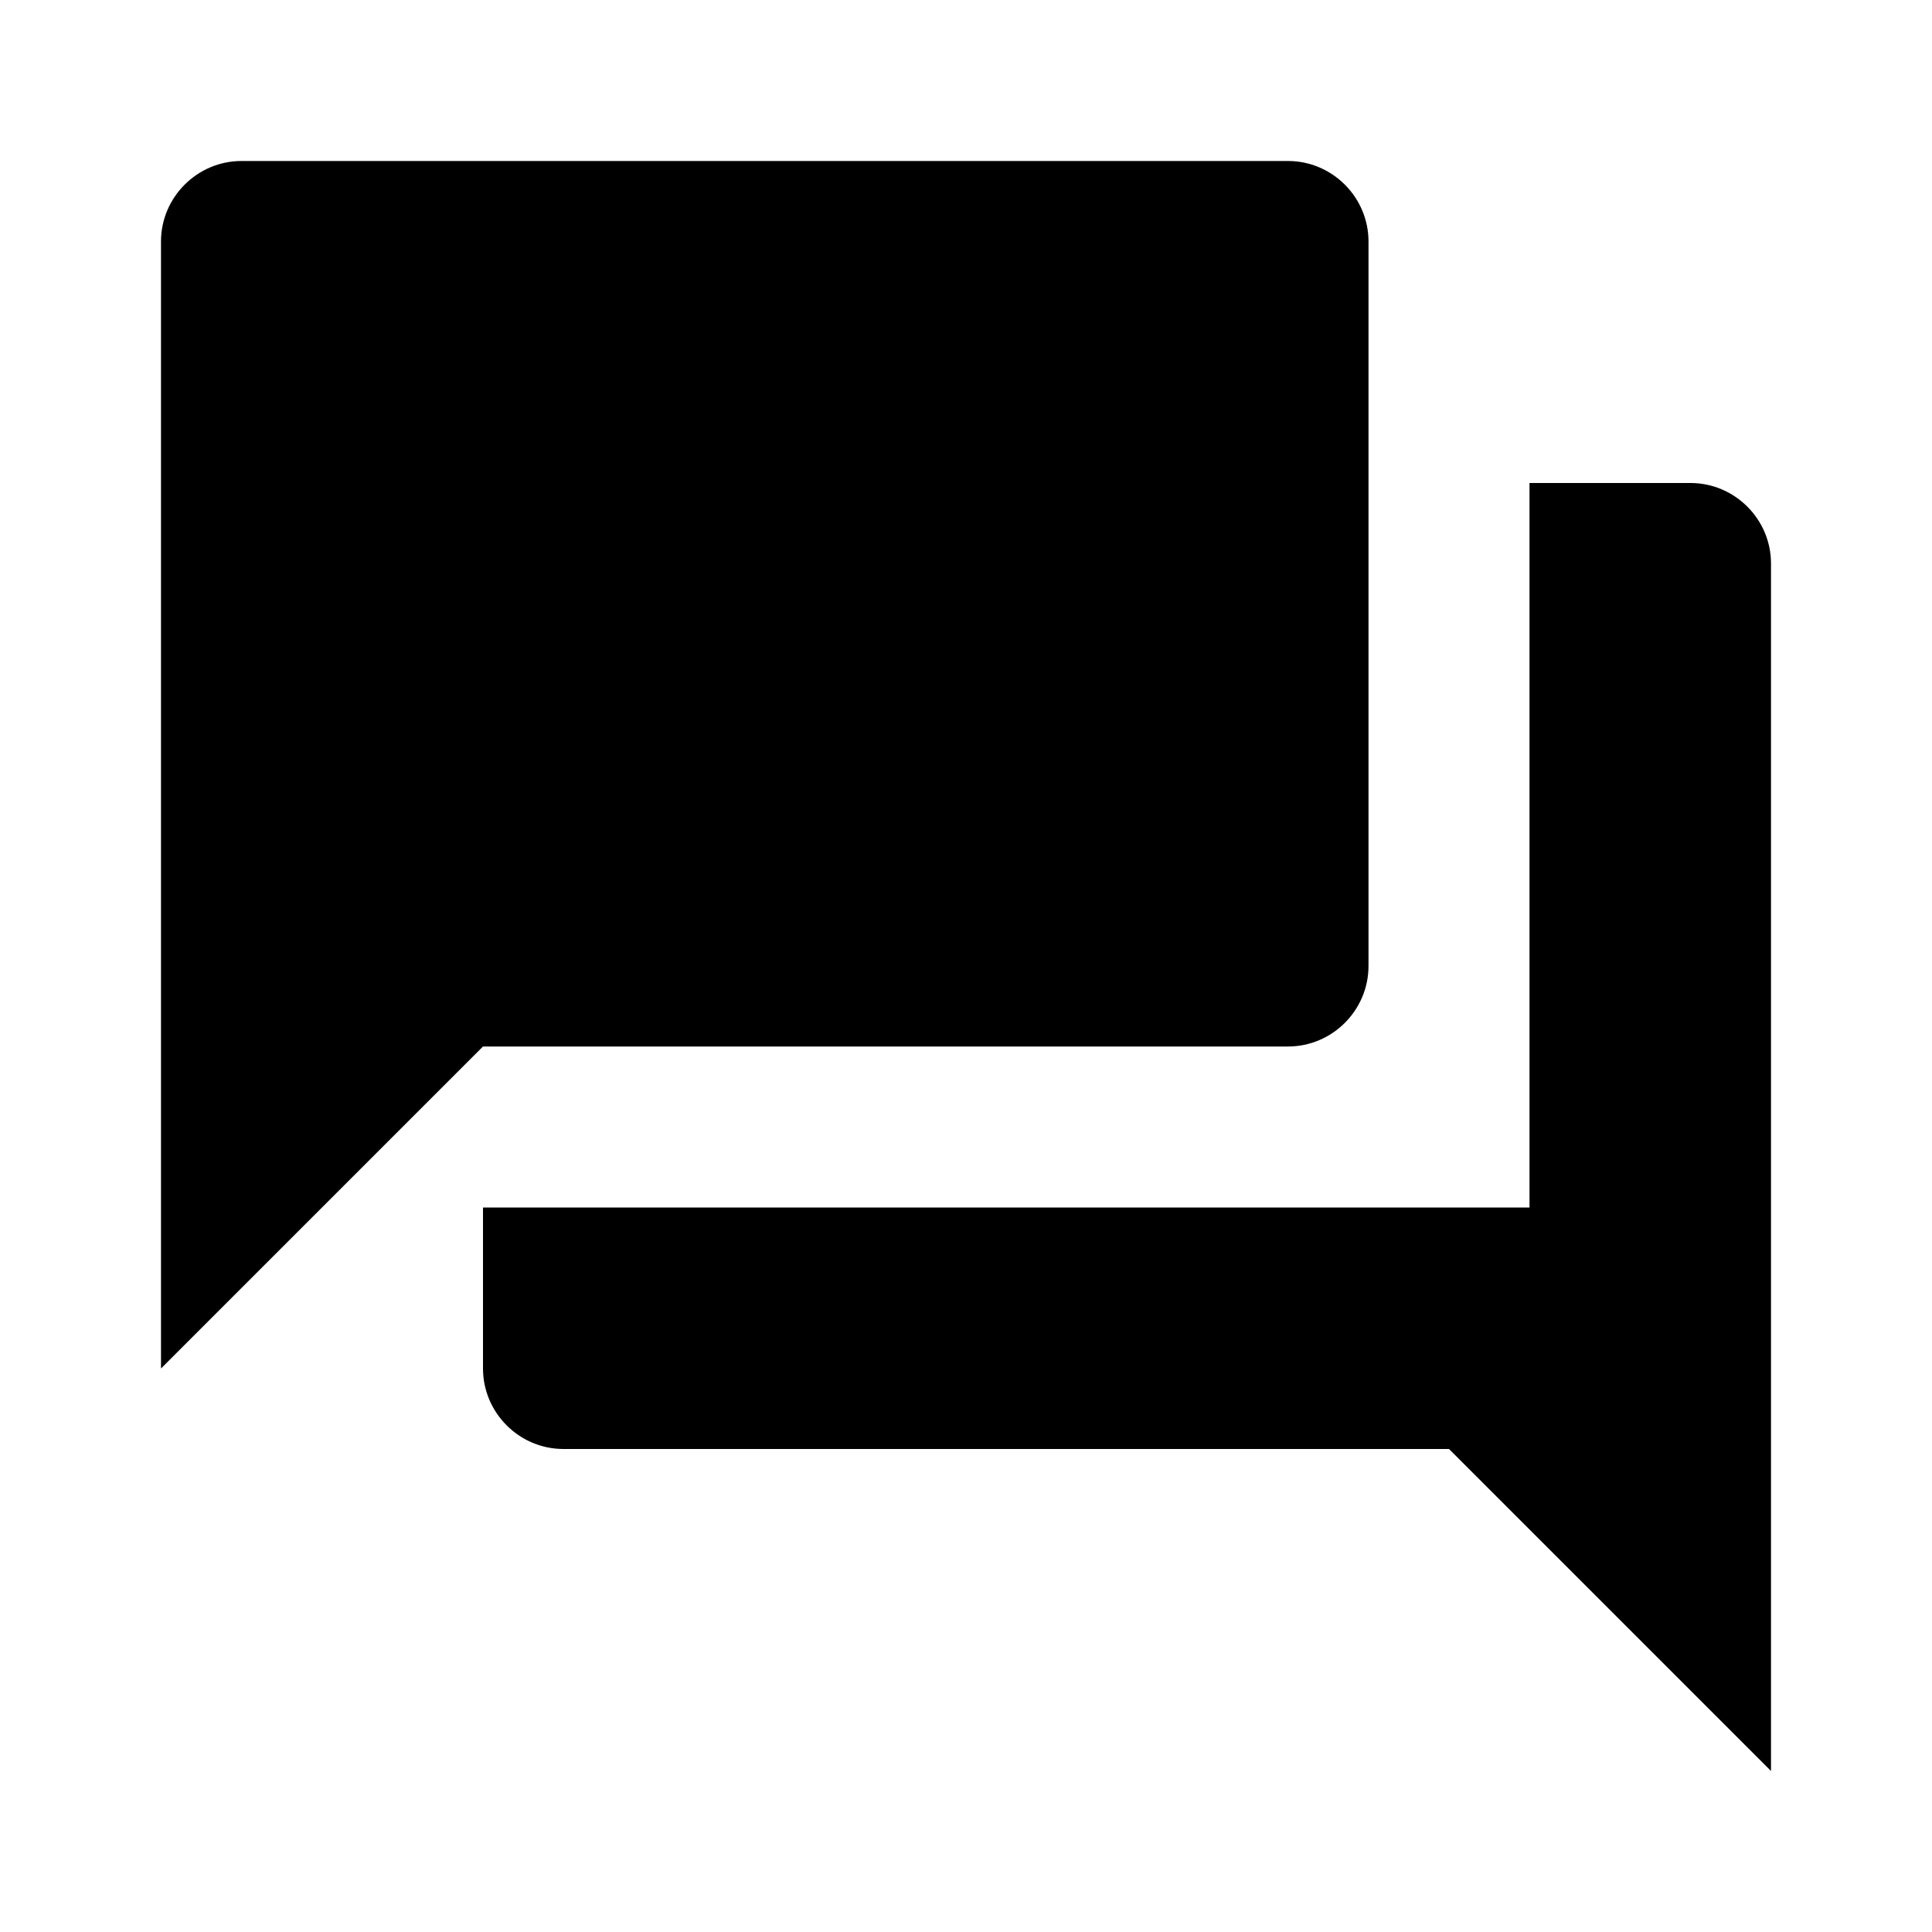
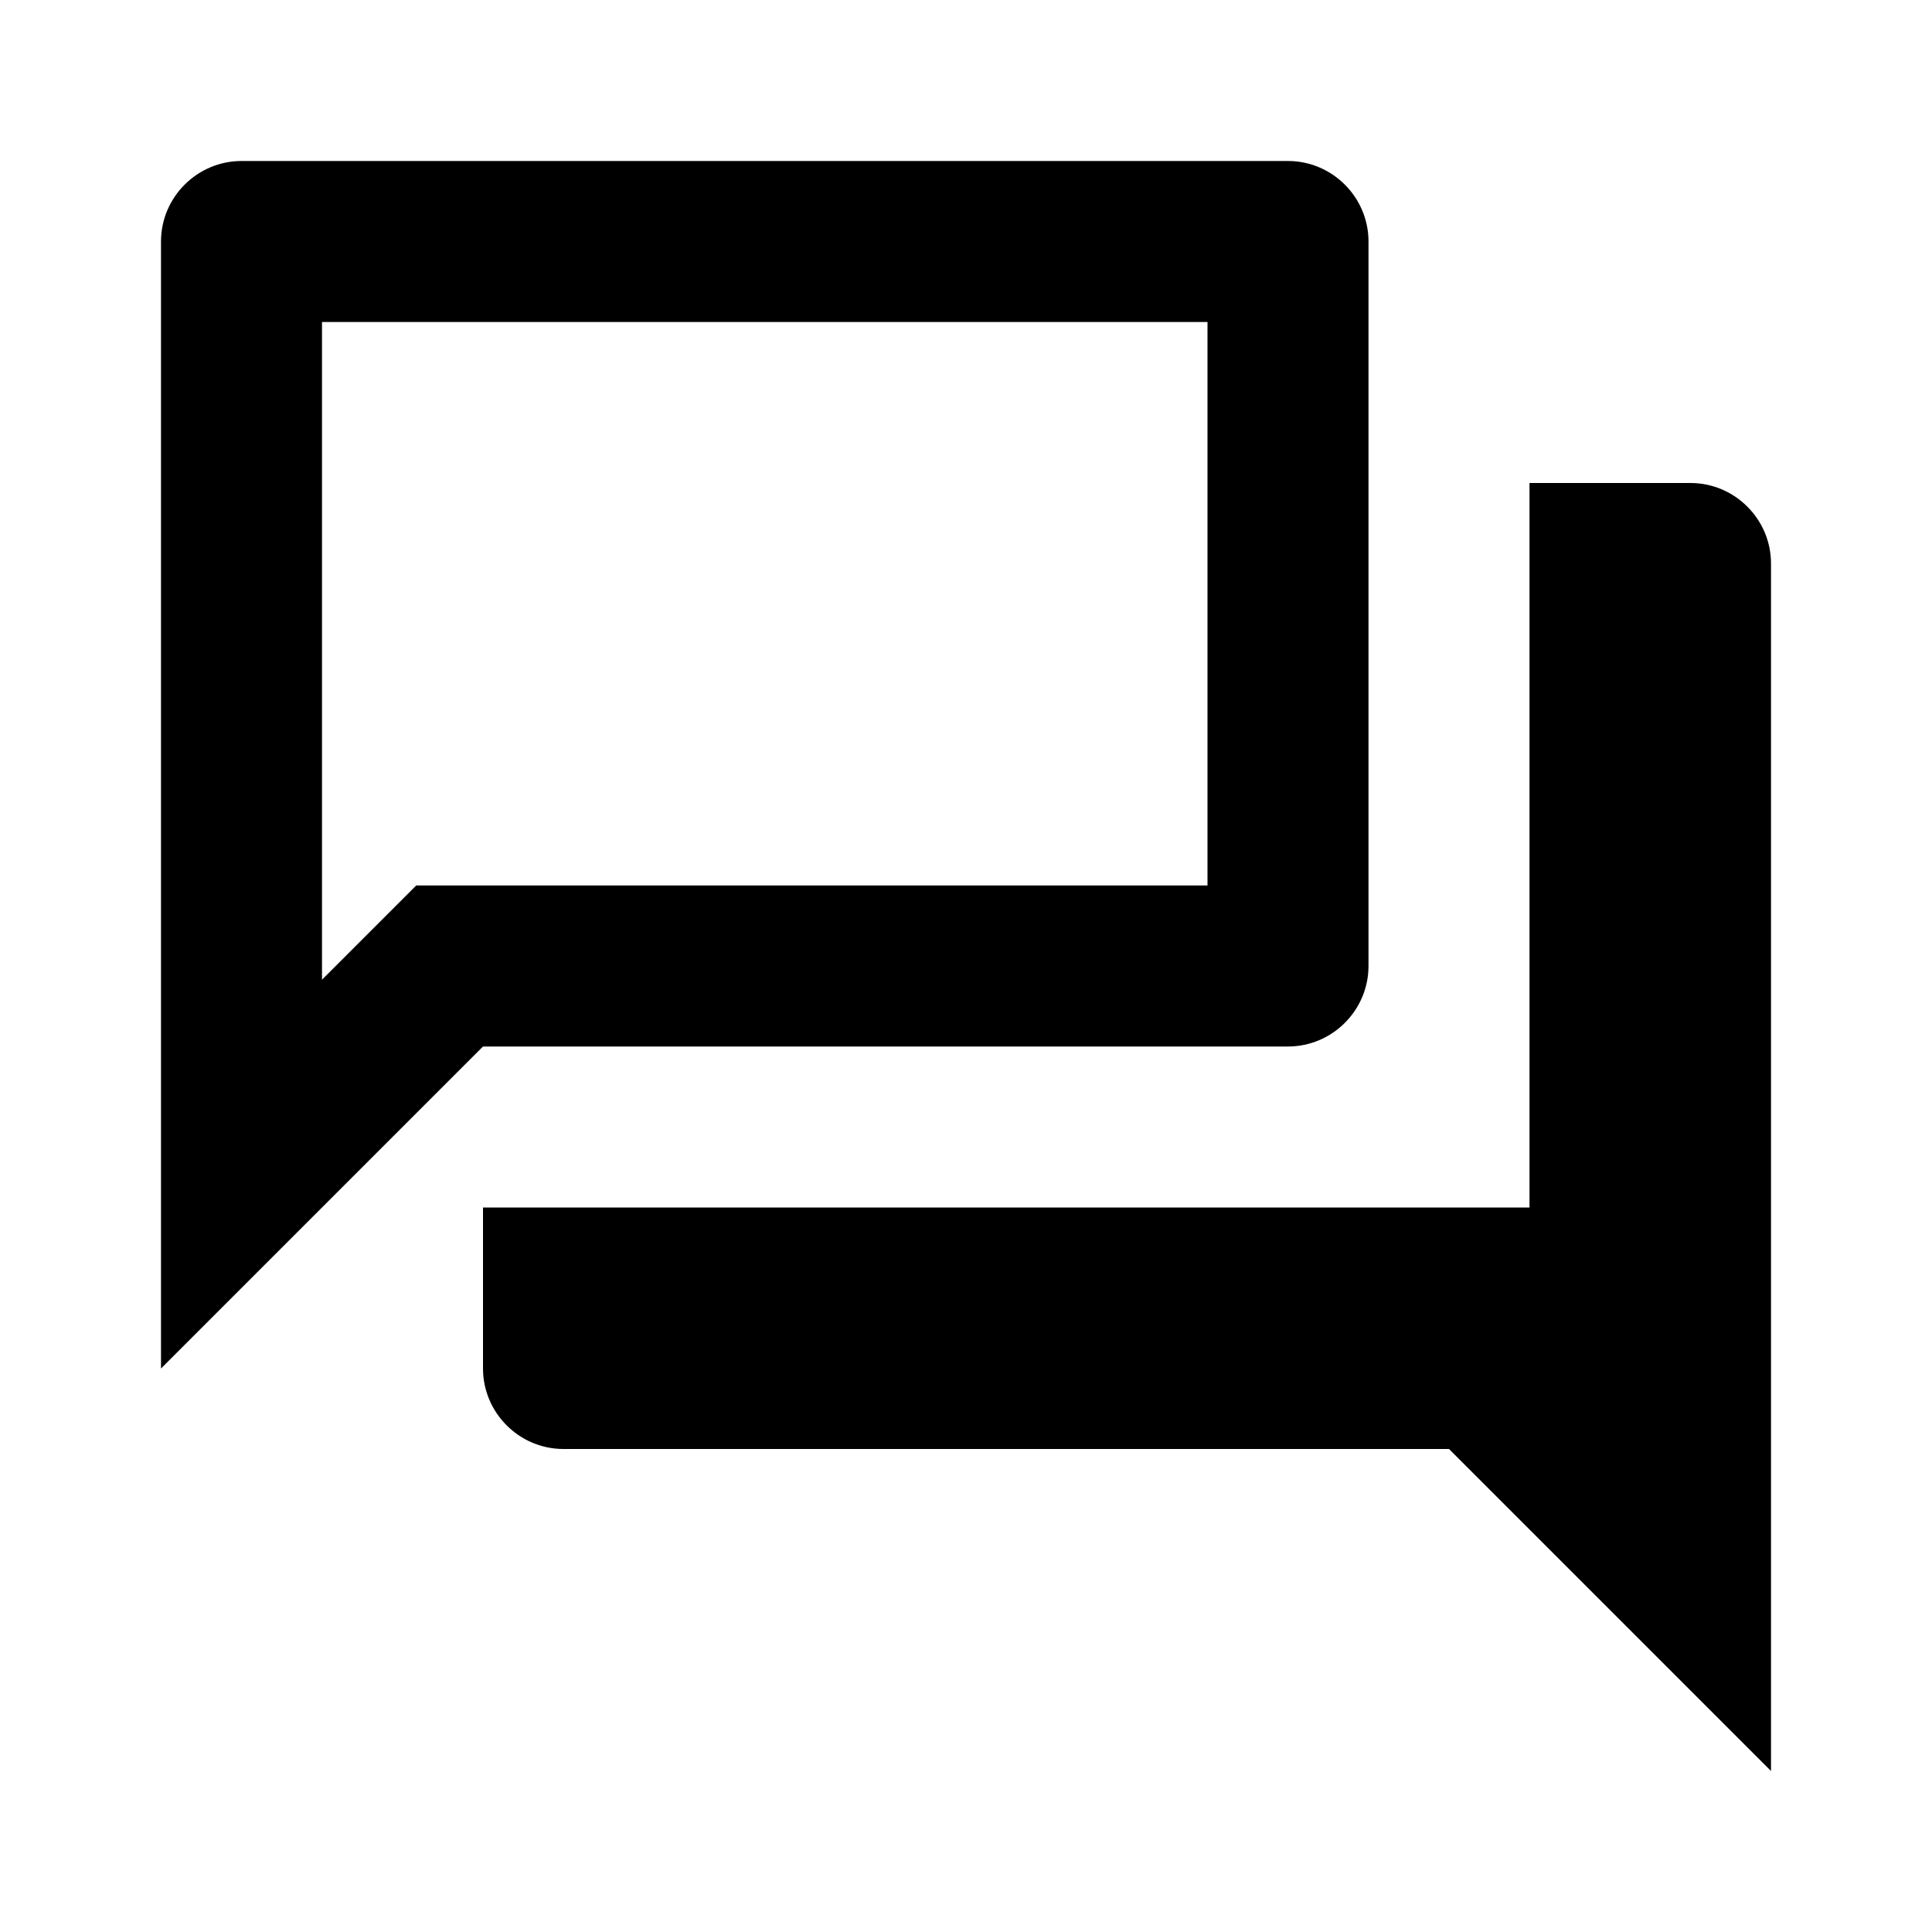
<svg xmlns="http://www.w3.org/2000/svg" height="24" viewBox="0 0 24 24" width="24">
-   <path d="M0 0h24v24H0z" fill="none" />
-   <path d="M21 6h-2v9H6v2c0 .55.45 1 1 1h11l4 4V7c0-.55-.45-1-1-1zm-4 6V3c0-.55-.45-1-1-1H3c-.55 0-1 .45-1 1v14l4-4h10c.55 0 1-.45 1-1z" />
+   <path d="M0 0h24v24H0V0z" fill="none" />
+   <path d="M15 4v7H5.17l-.59.59-.58.58V4h11m1-2H3c-.55 0-1 .45-1 1v14l4-4h10c.55 0 1-.45 1-1V3c0-.55-.45-1-1-1zm5 4h-2v9H6v2c0 .55.45 1 1 1h11l4 4V7c0-.55-.45-1-1-1z" />
</svg>
